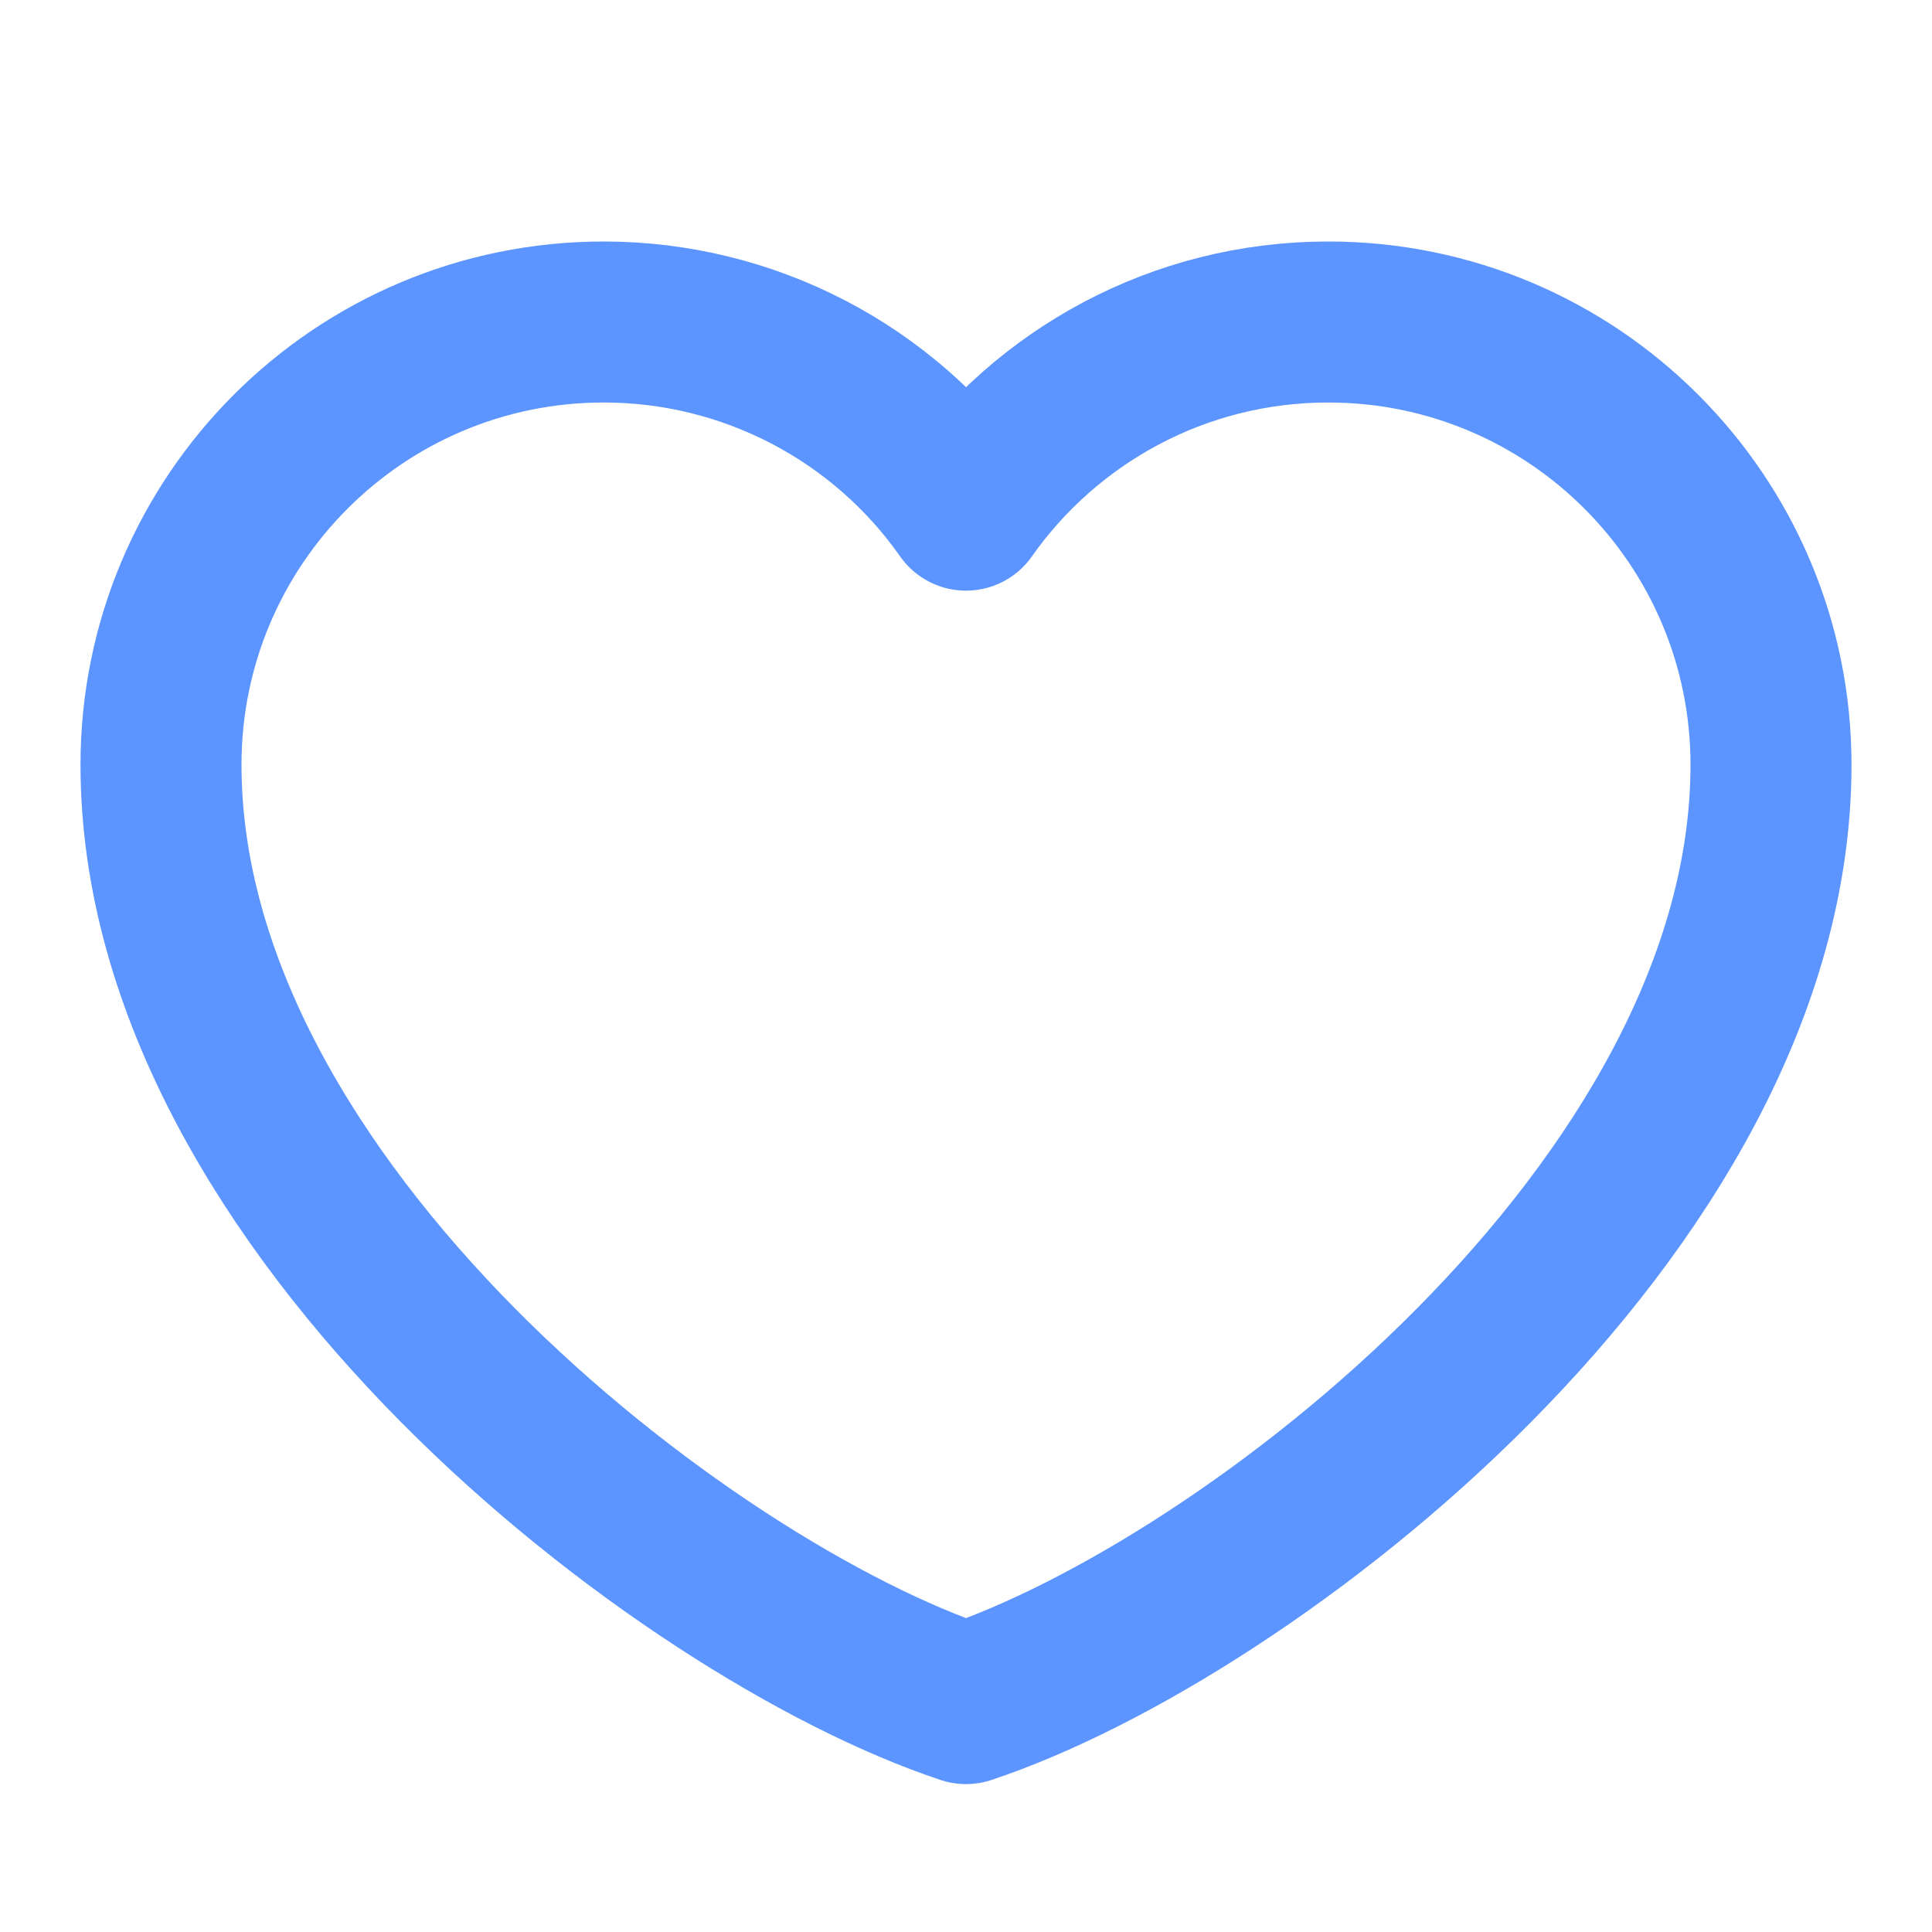
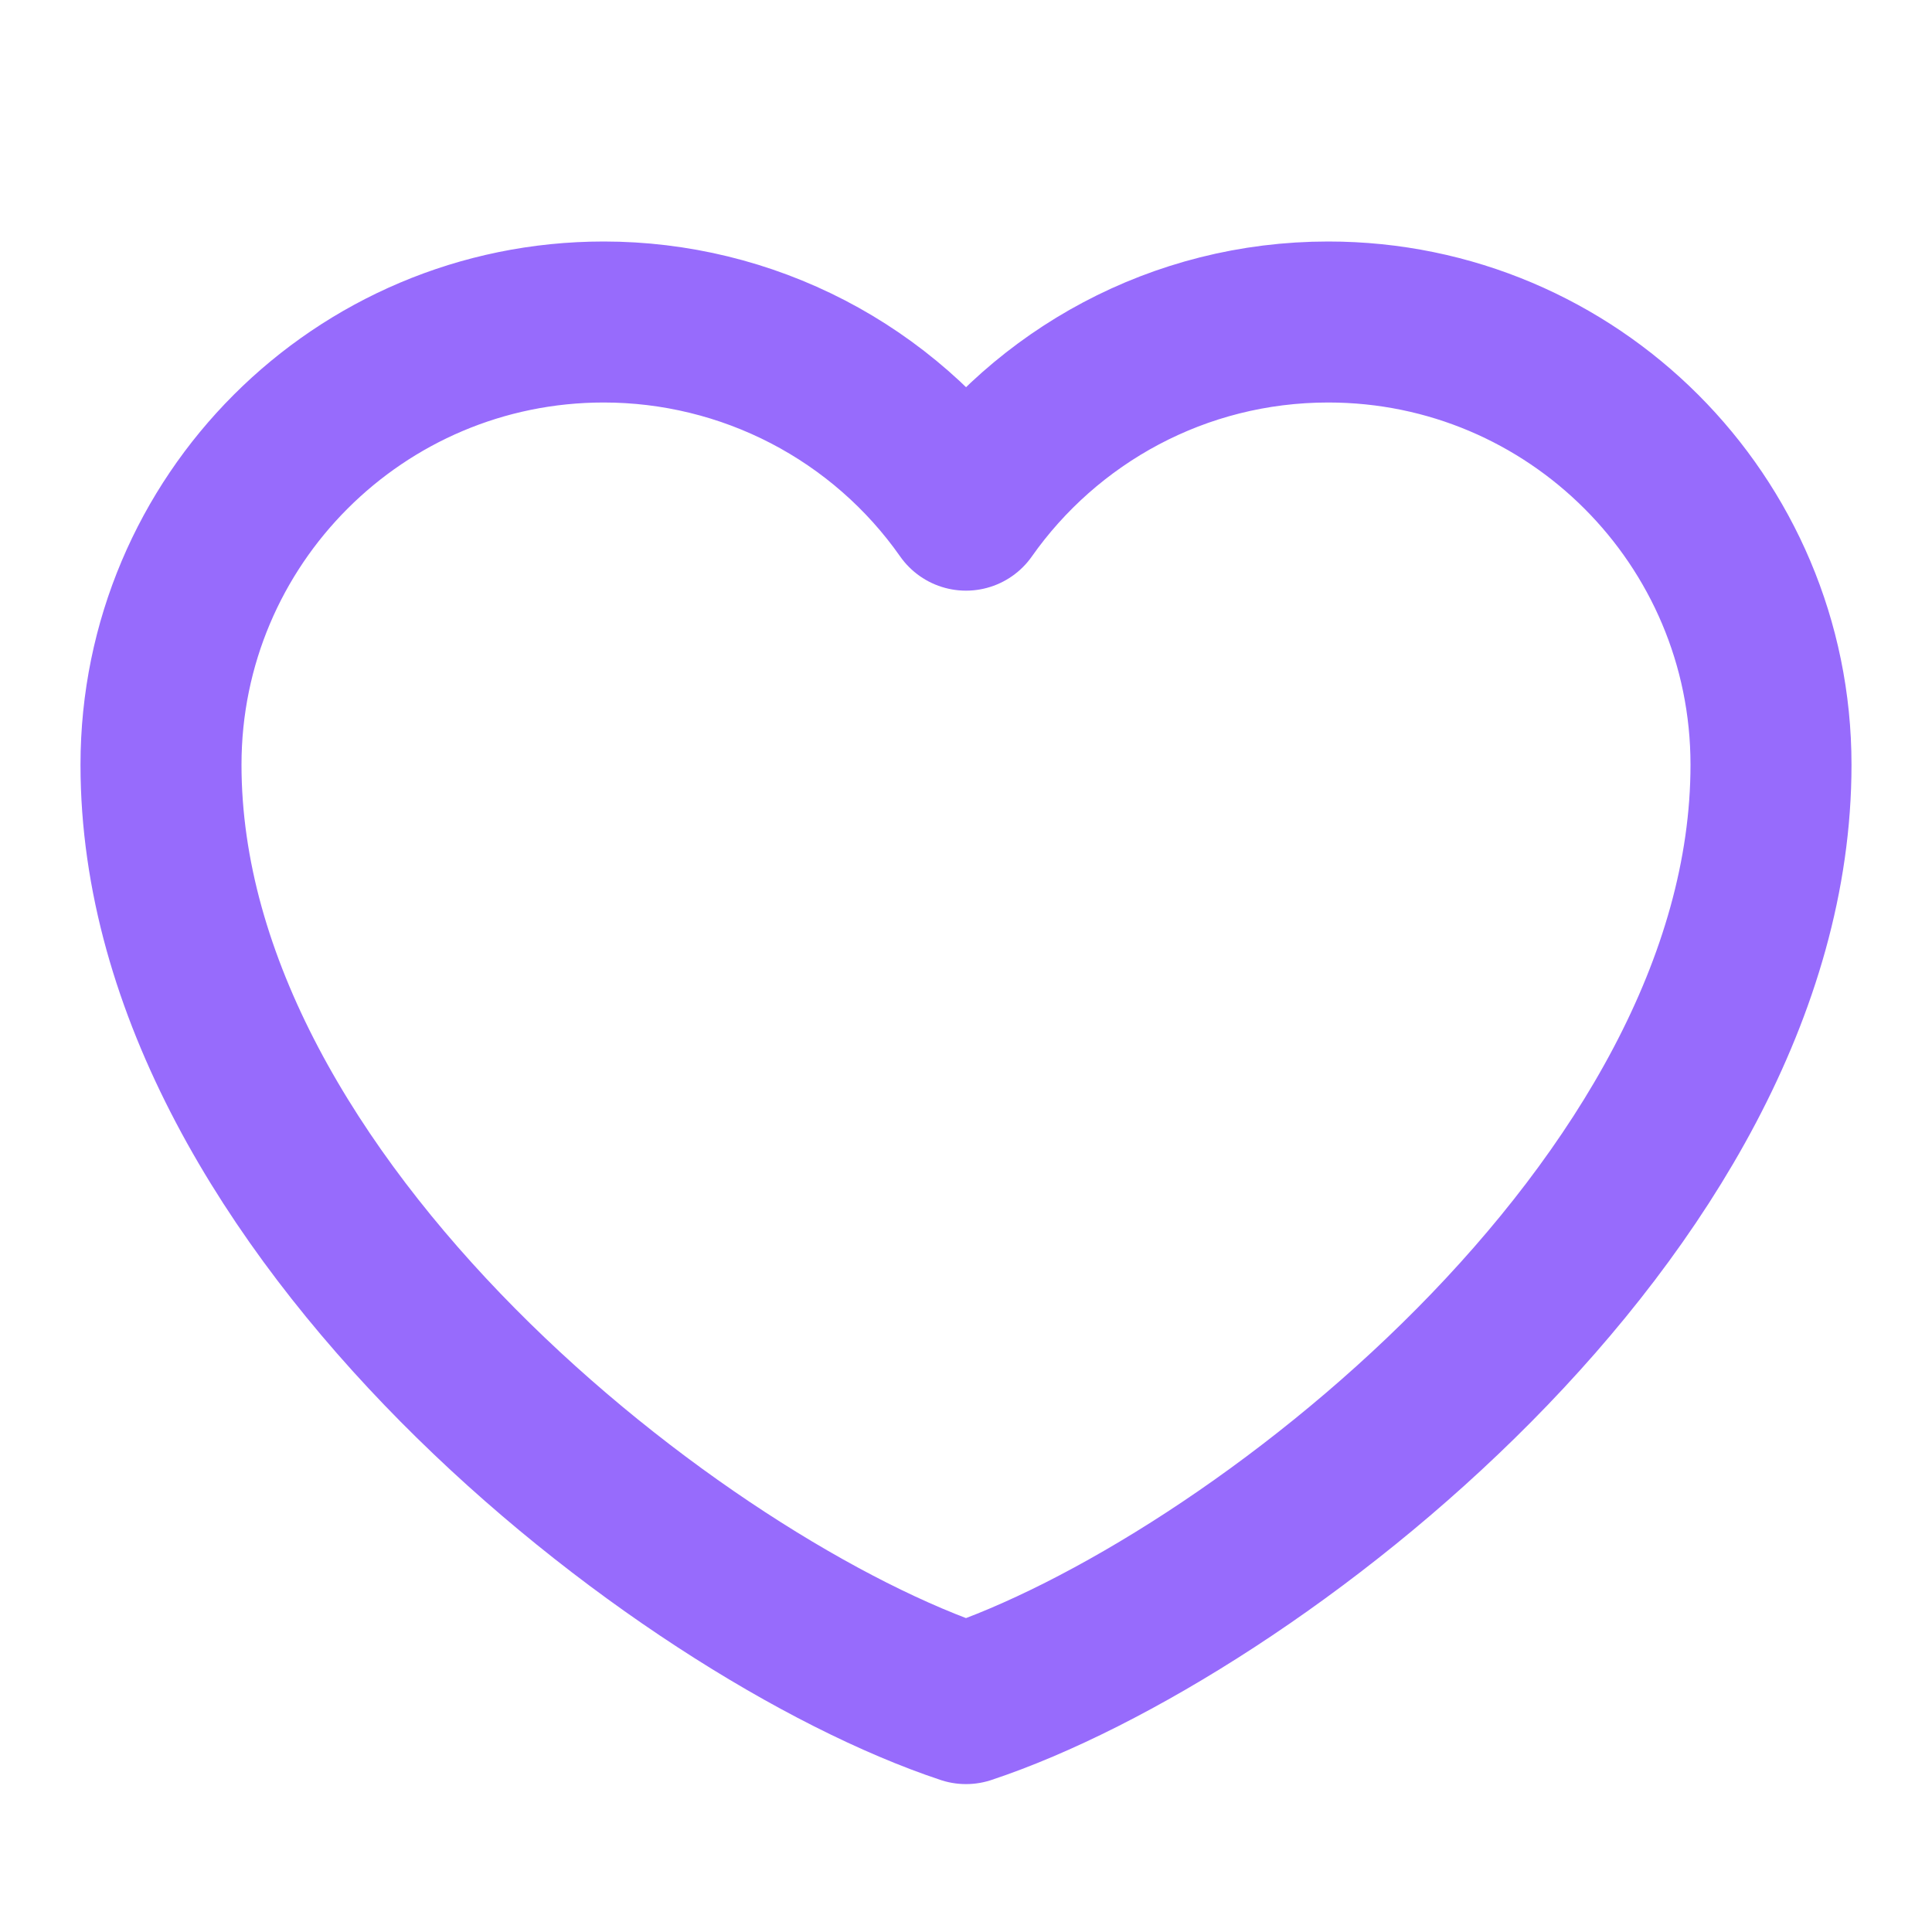
<svg xmlns="http://www.w3.org/2000/svg" width="18" height="18" viewBox="0 0 18 18" fill="none">
-   <path d="M5.625 3C3.347 3 1.5 4.847 1.5 7.125C1.5 11.25 6.375 15 9 15.872C11.625 15 16.5 11.25 16.5 7.125C16.5 4.847 14.653 3 12.375 3C10.98 3 9.746 3.693 9 4.753C8.62 4.211 8.114 3.769 7.527 3.464C6.939 3.159 6.287 3 5.625 3Z" stroke="#5C95FF" stroke-width="1.5" stroke-linecap="round" stroke-linejoin="round" />
+   <path d="M5.625 3C3.347 3 1.5 4.847 1.5 7.125C1.5 11.25 6.375 15 9 15.872C11.625 15 16.5 11.25 16.5 7.125C16.5 4.847 14.653 3 12.375 3C10.98 3 9.746 3.693 9 4.753C8.62 4.211 8.114 3.769 7.527 3.464C6.939 3.159 6.287 3 5.625 3Z" stroke="#976bfc" stroke-width="1.5" stroke-linecap="round" stroke-linejoin="round" />
</svg>
